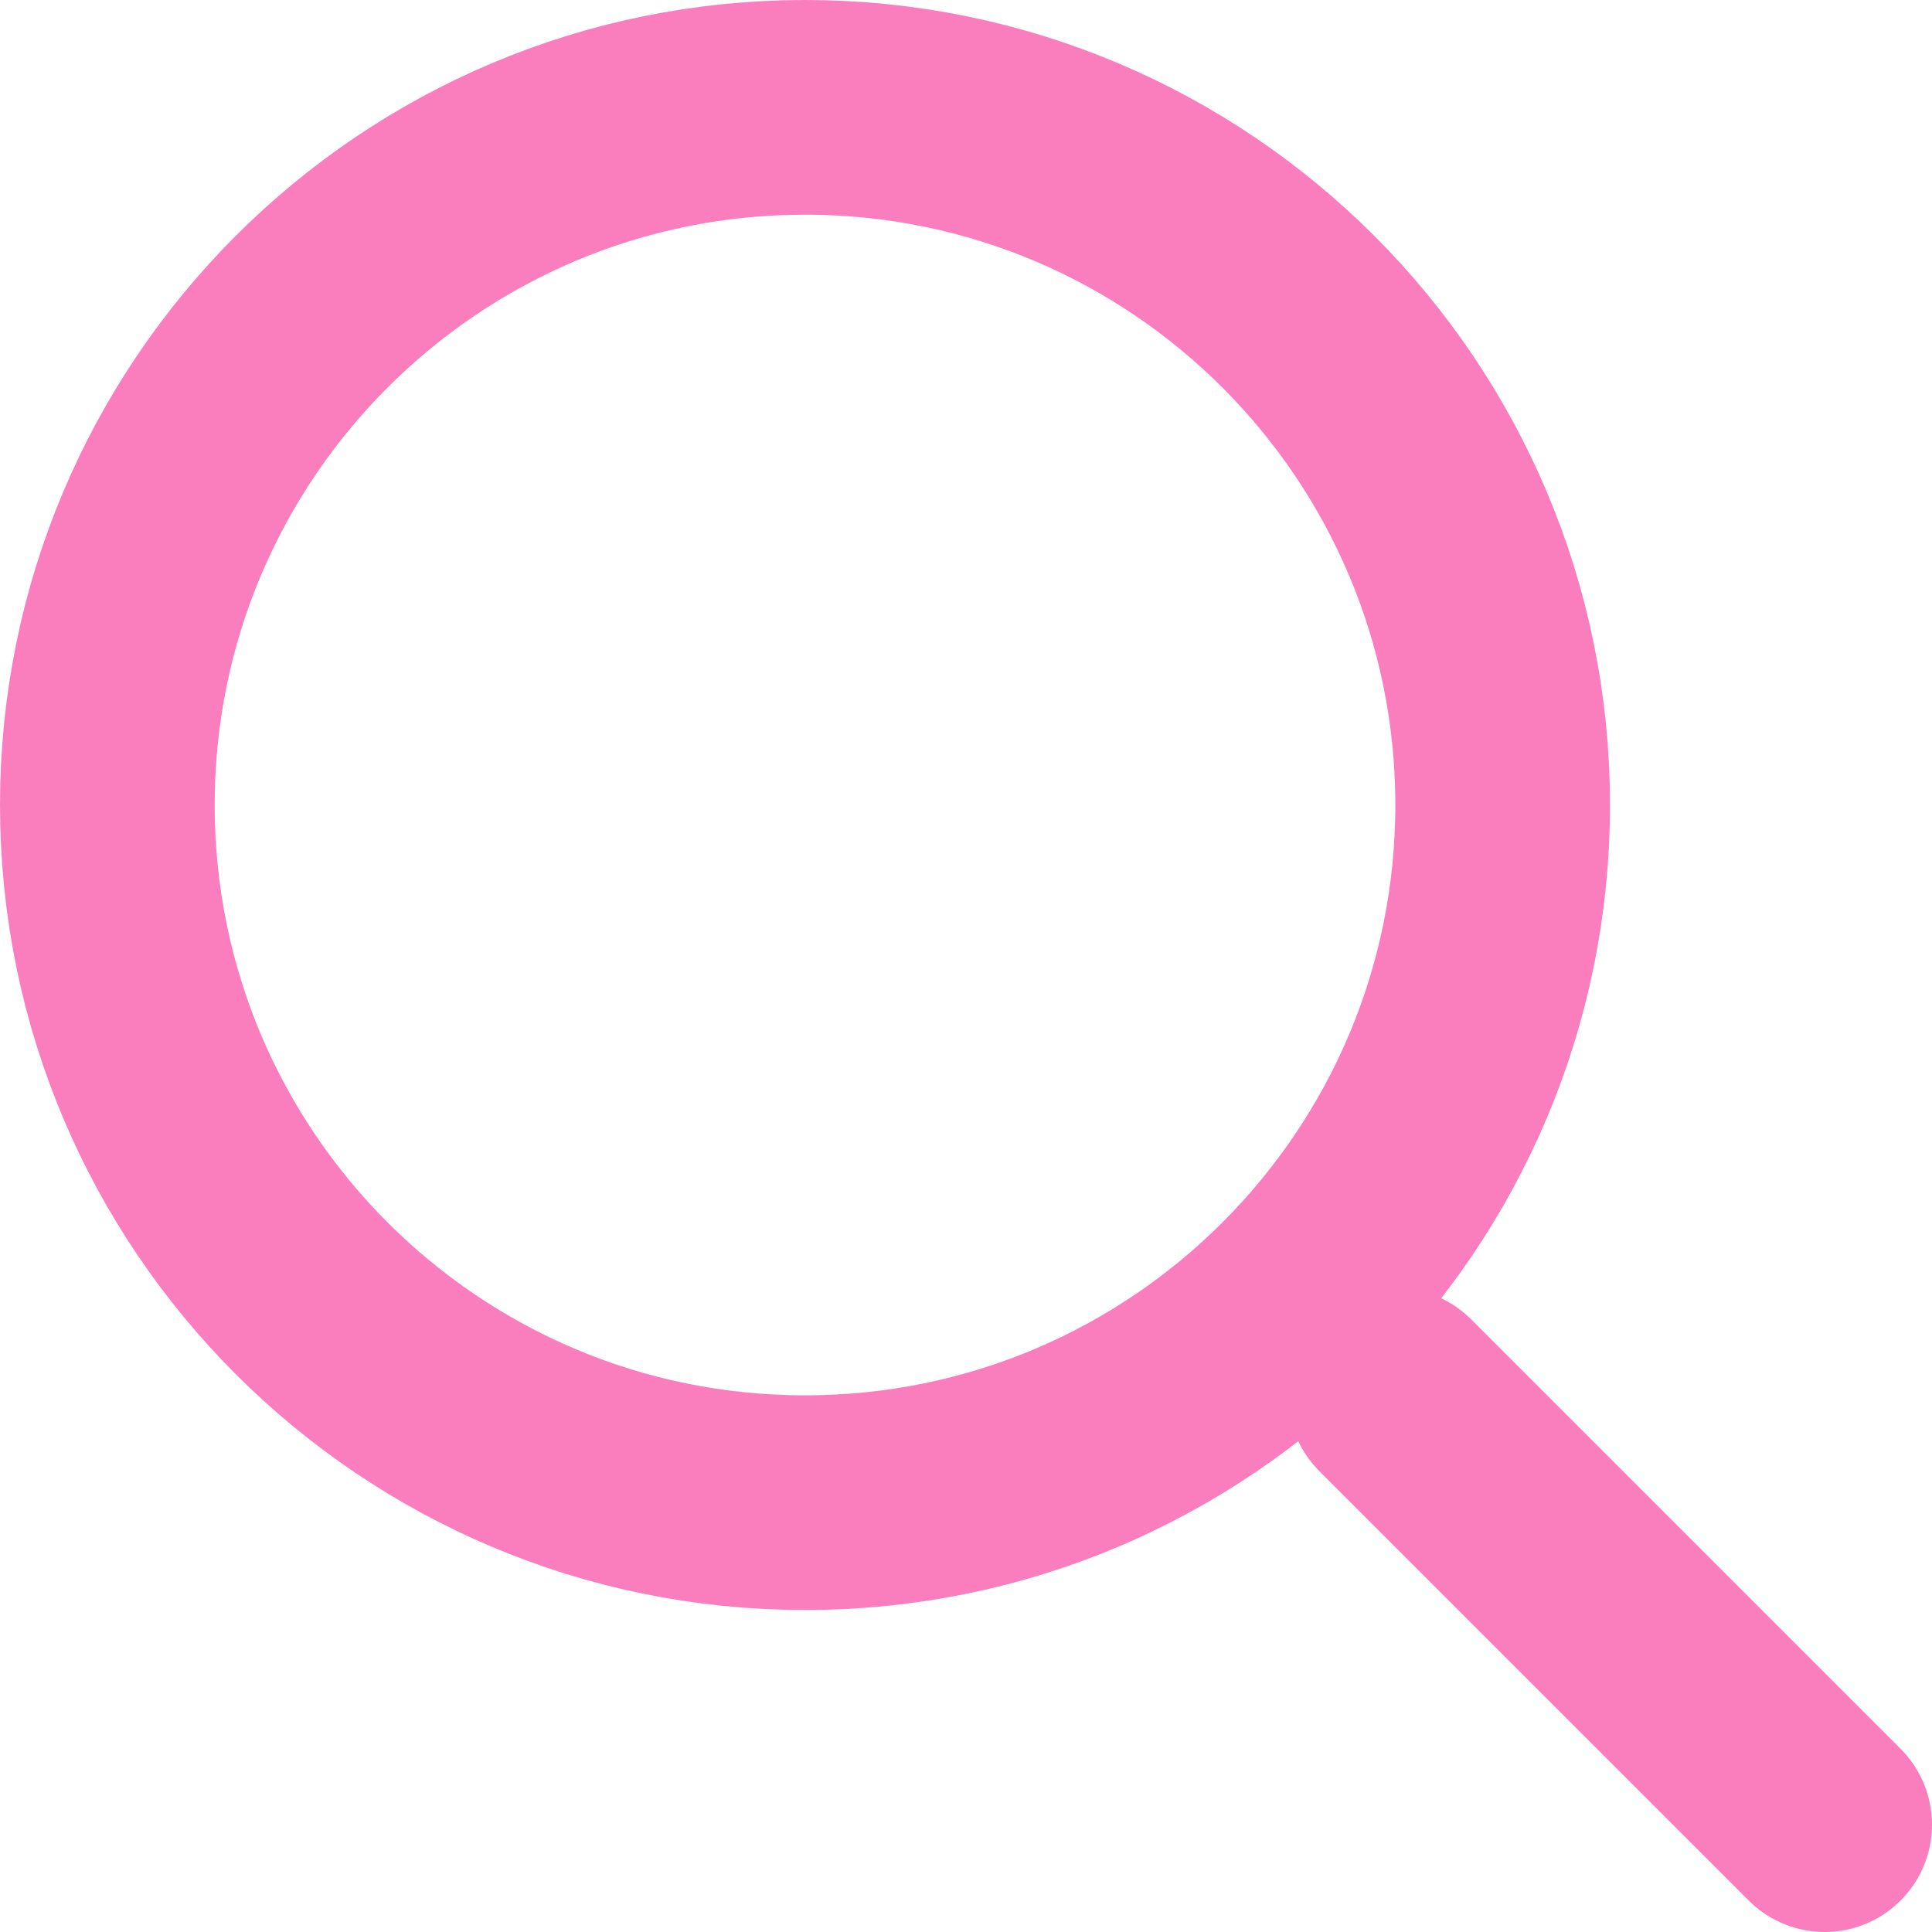
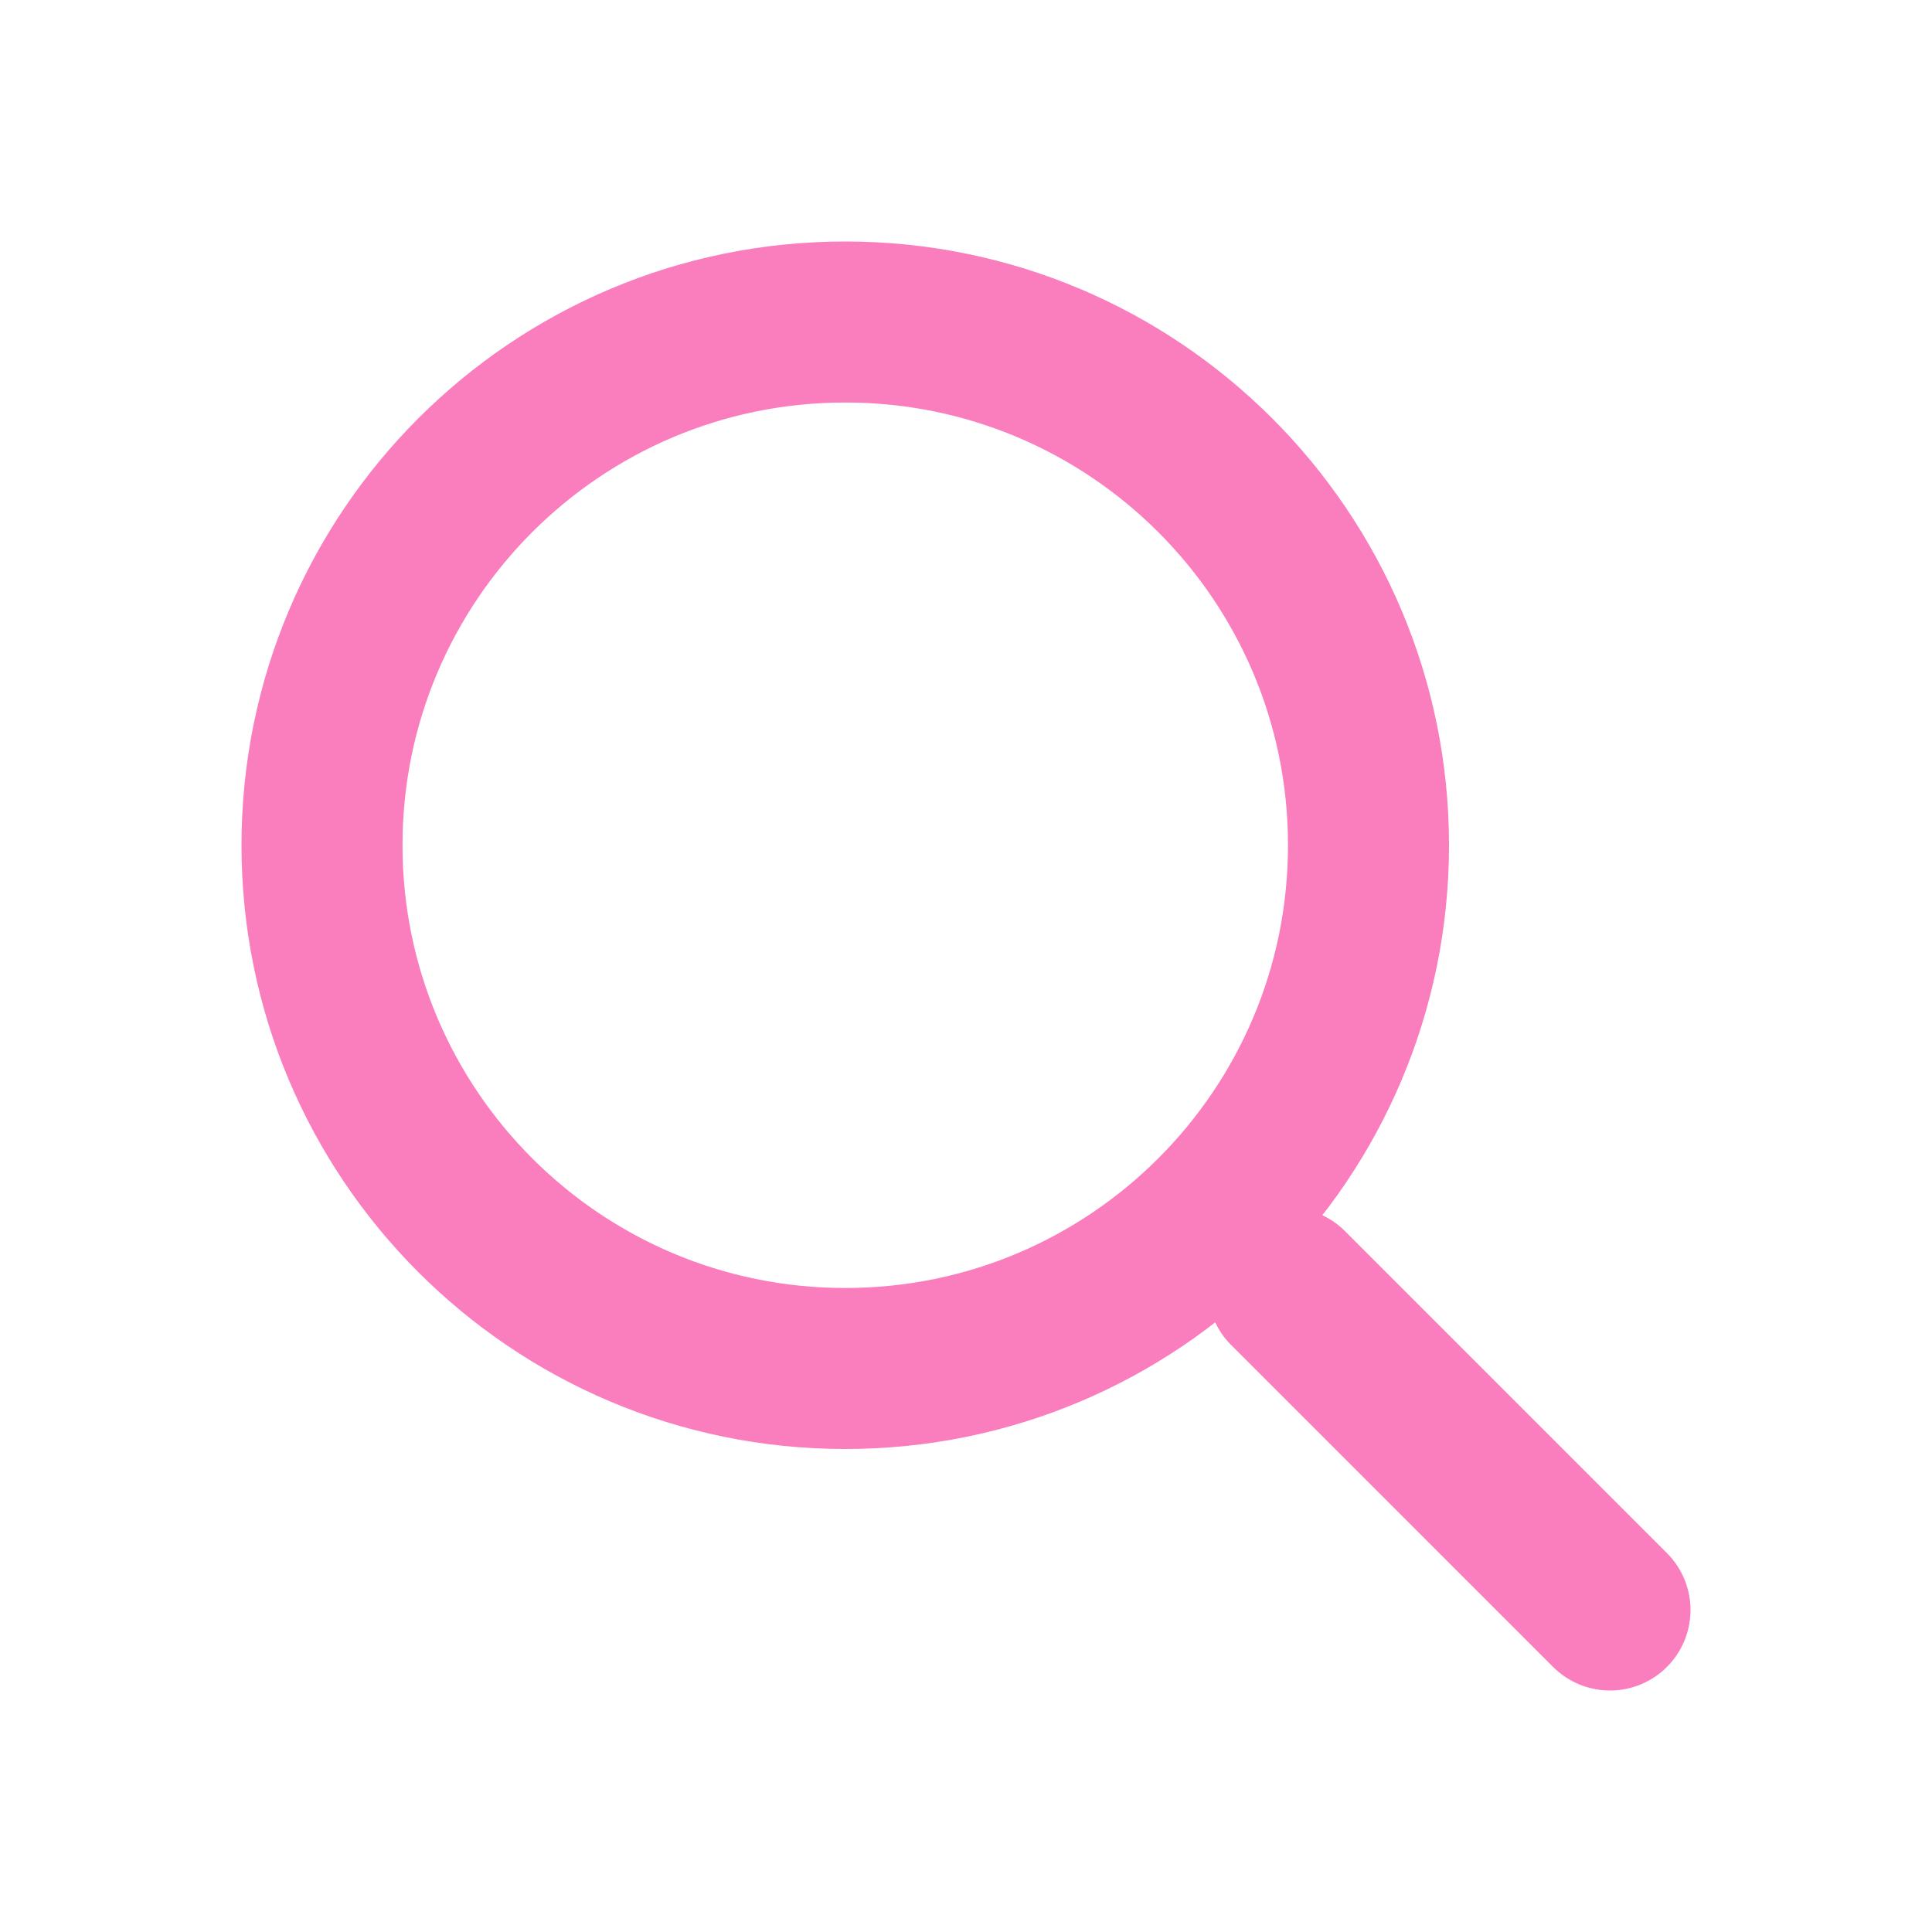
- <svg xmlns="http://www.w3.org/2000/svg" width="18" height="18" viewBox="0 0 18 18" fill="none">
-   <circle cx="7.5" cy="7.5" r="6.5" stroke="#FA7DBD" stroke-width="2" />
-   <path d="M17 17L13 13" stroke="#FA7DBD" stroke-width="2" stroke-linecap="round" stroke-linejoin="round" />
+ <svg xmlns="http://www.w3.org/2000/svg" width="24" height="24" viewBox="0 0 24 24" fill="none">
+   <circle cx="10.5" cy="10.5" r="6.5" stroke="#FA7DBD" stroke-width="2" />
+   <path d="M20 20L16 16" stroke="#FA7DBD" stroke-width="2" stroke-linecap="round" stroke-linejoin="round" />
</svg>
